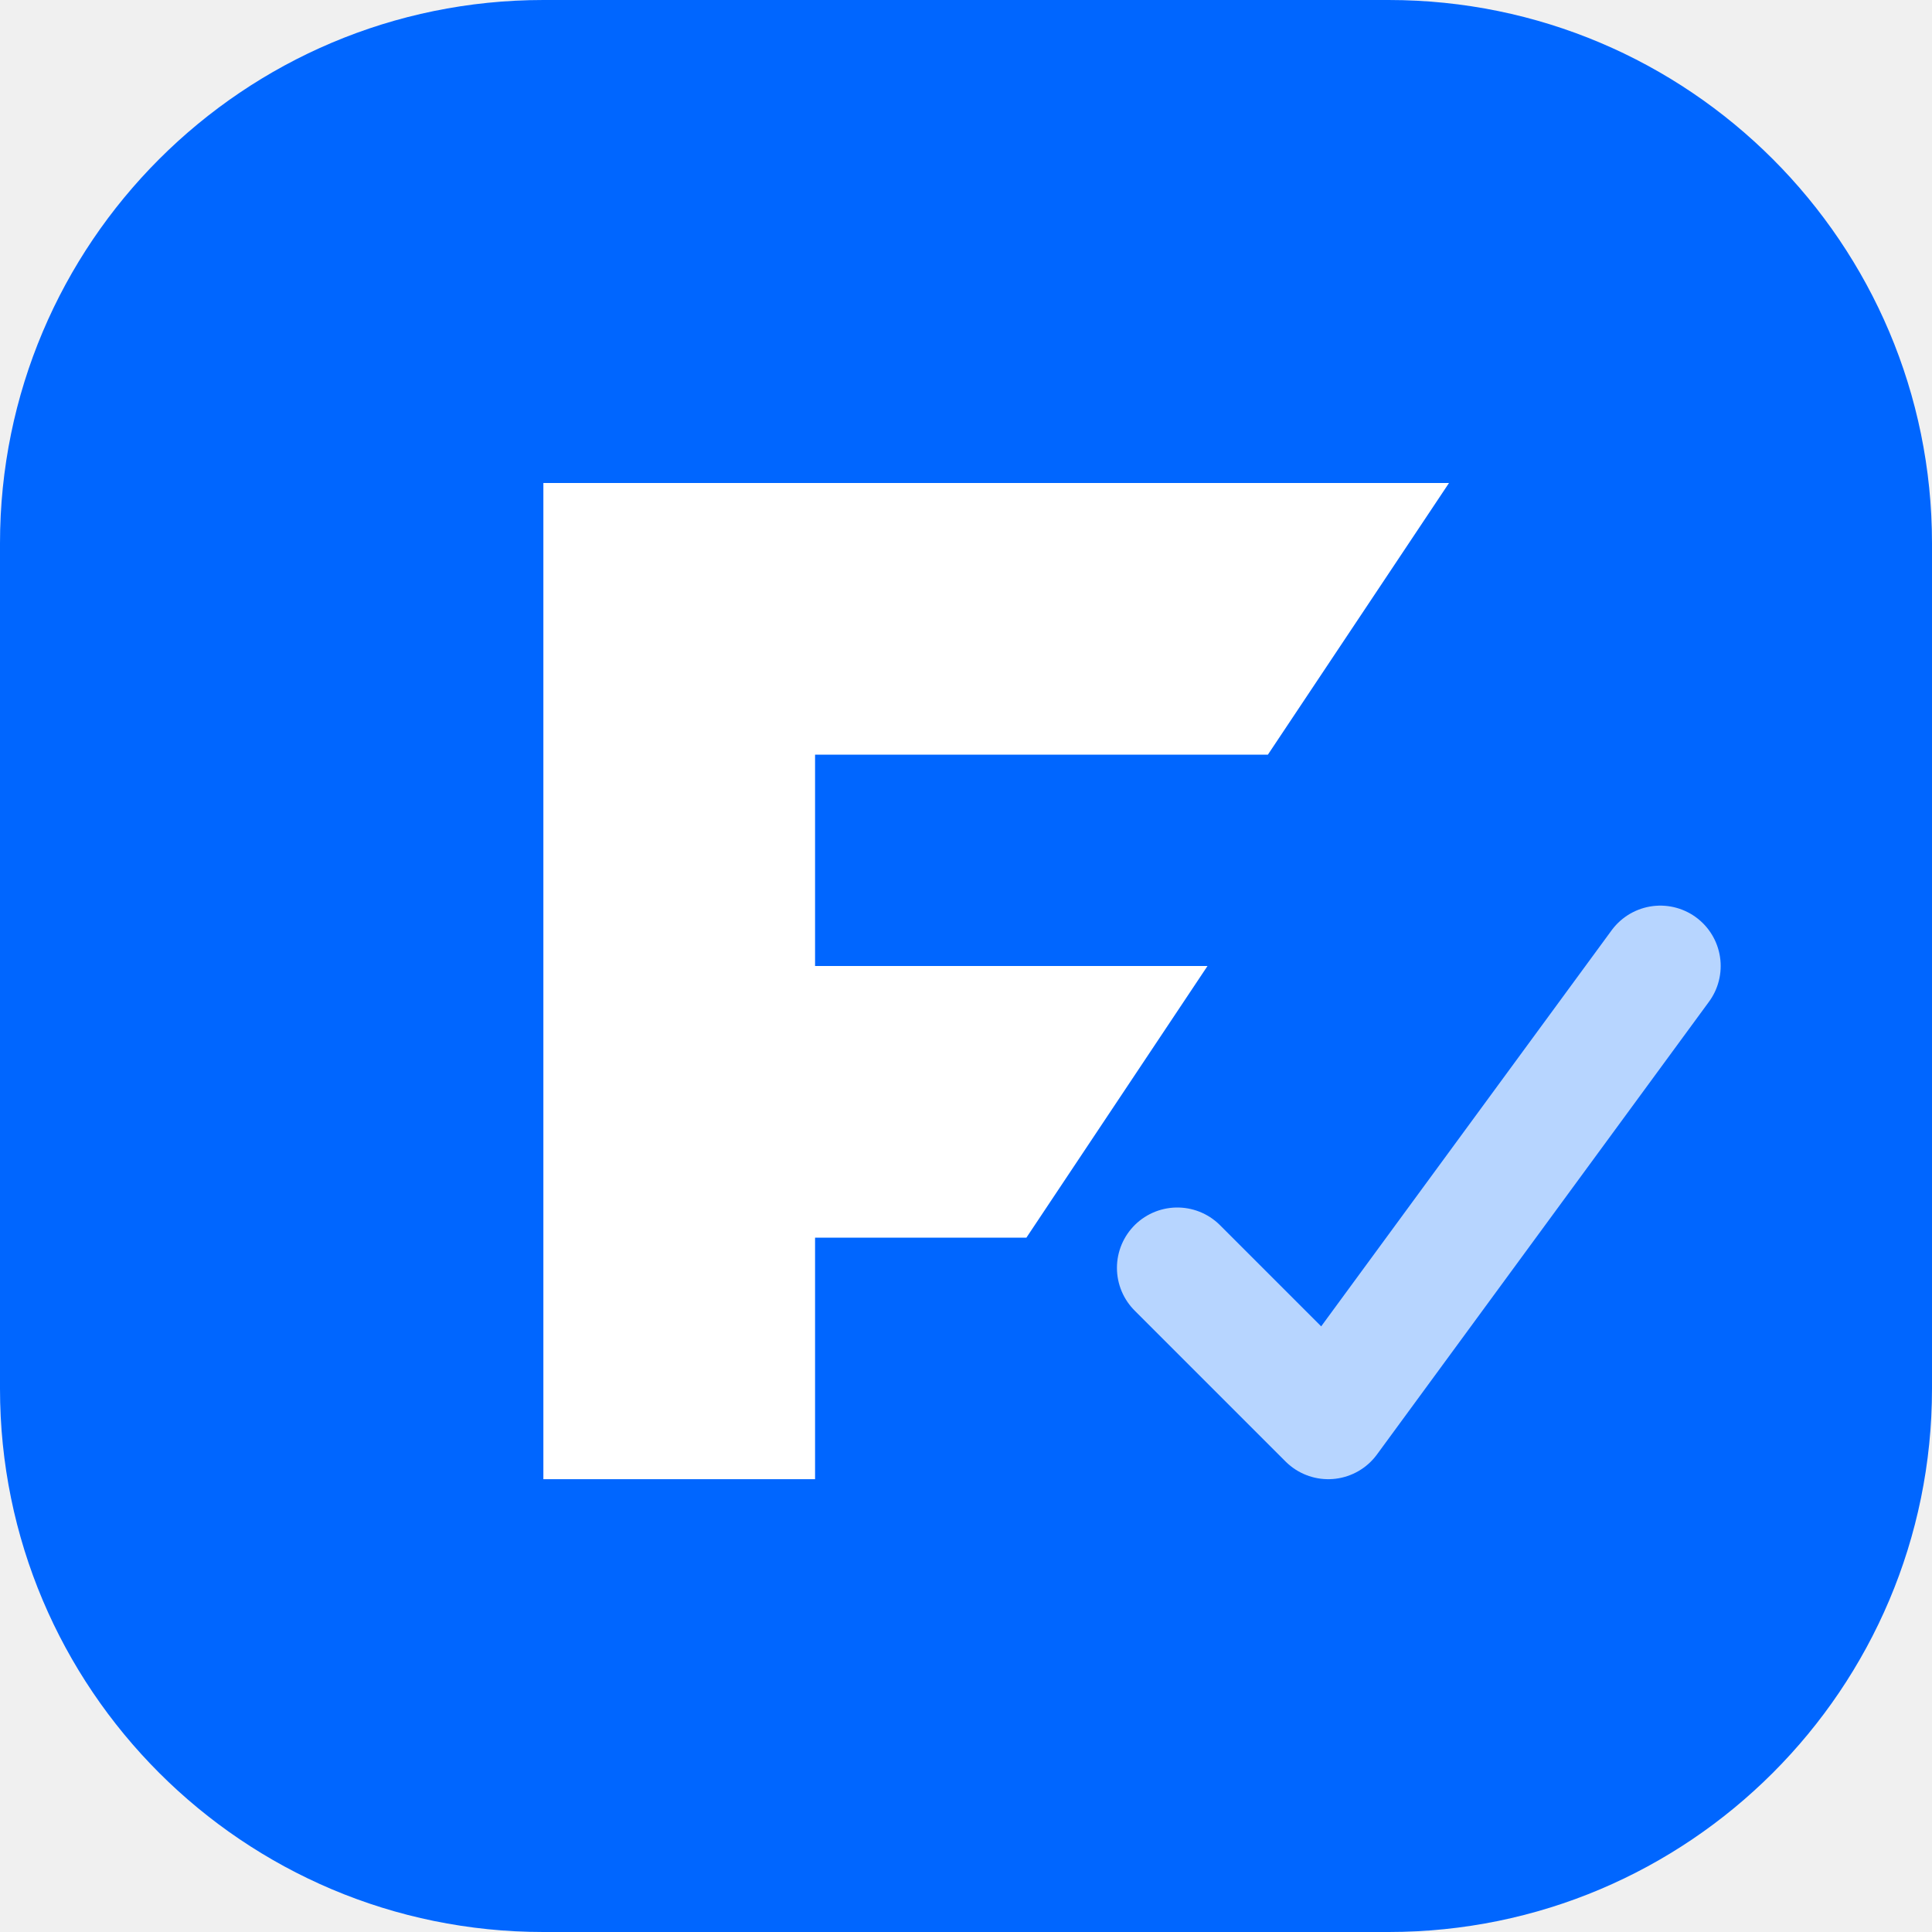
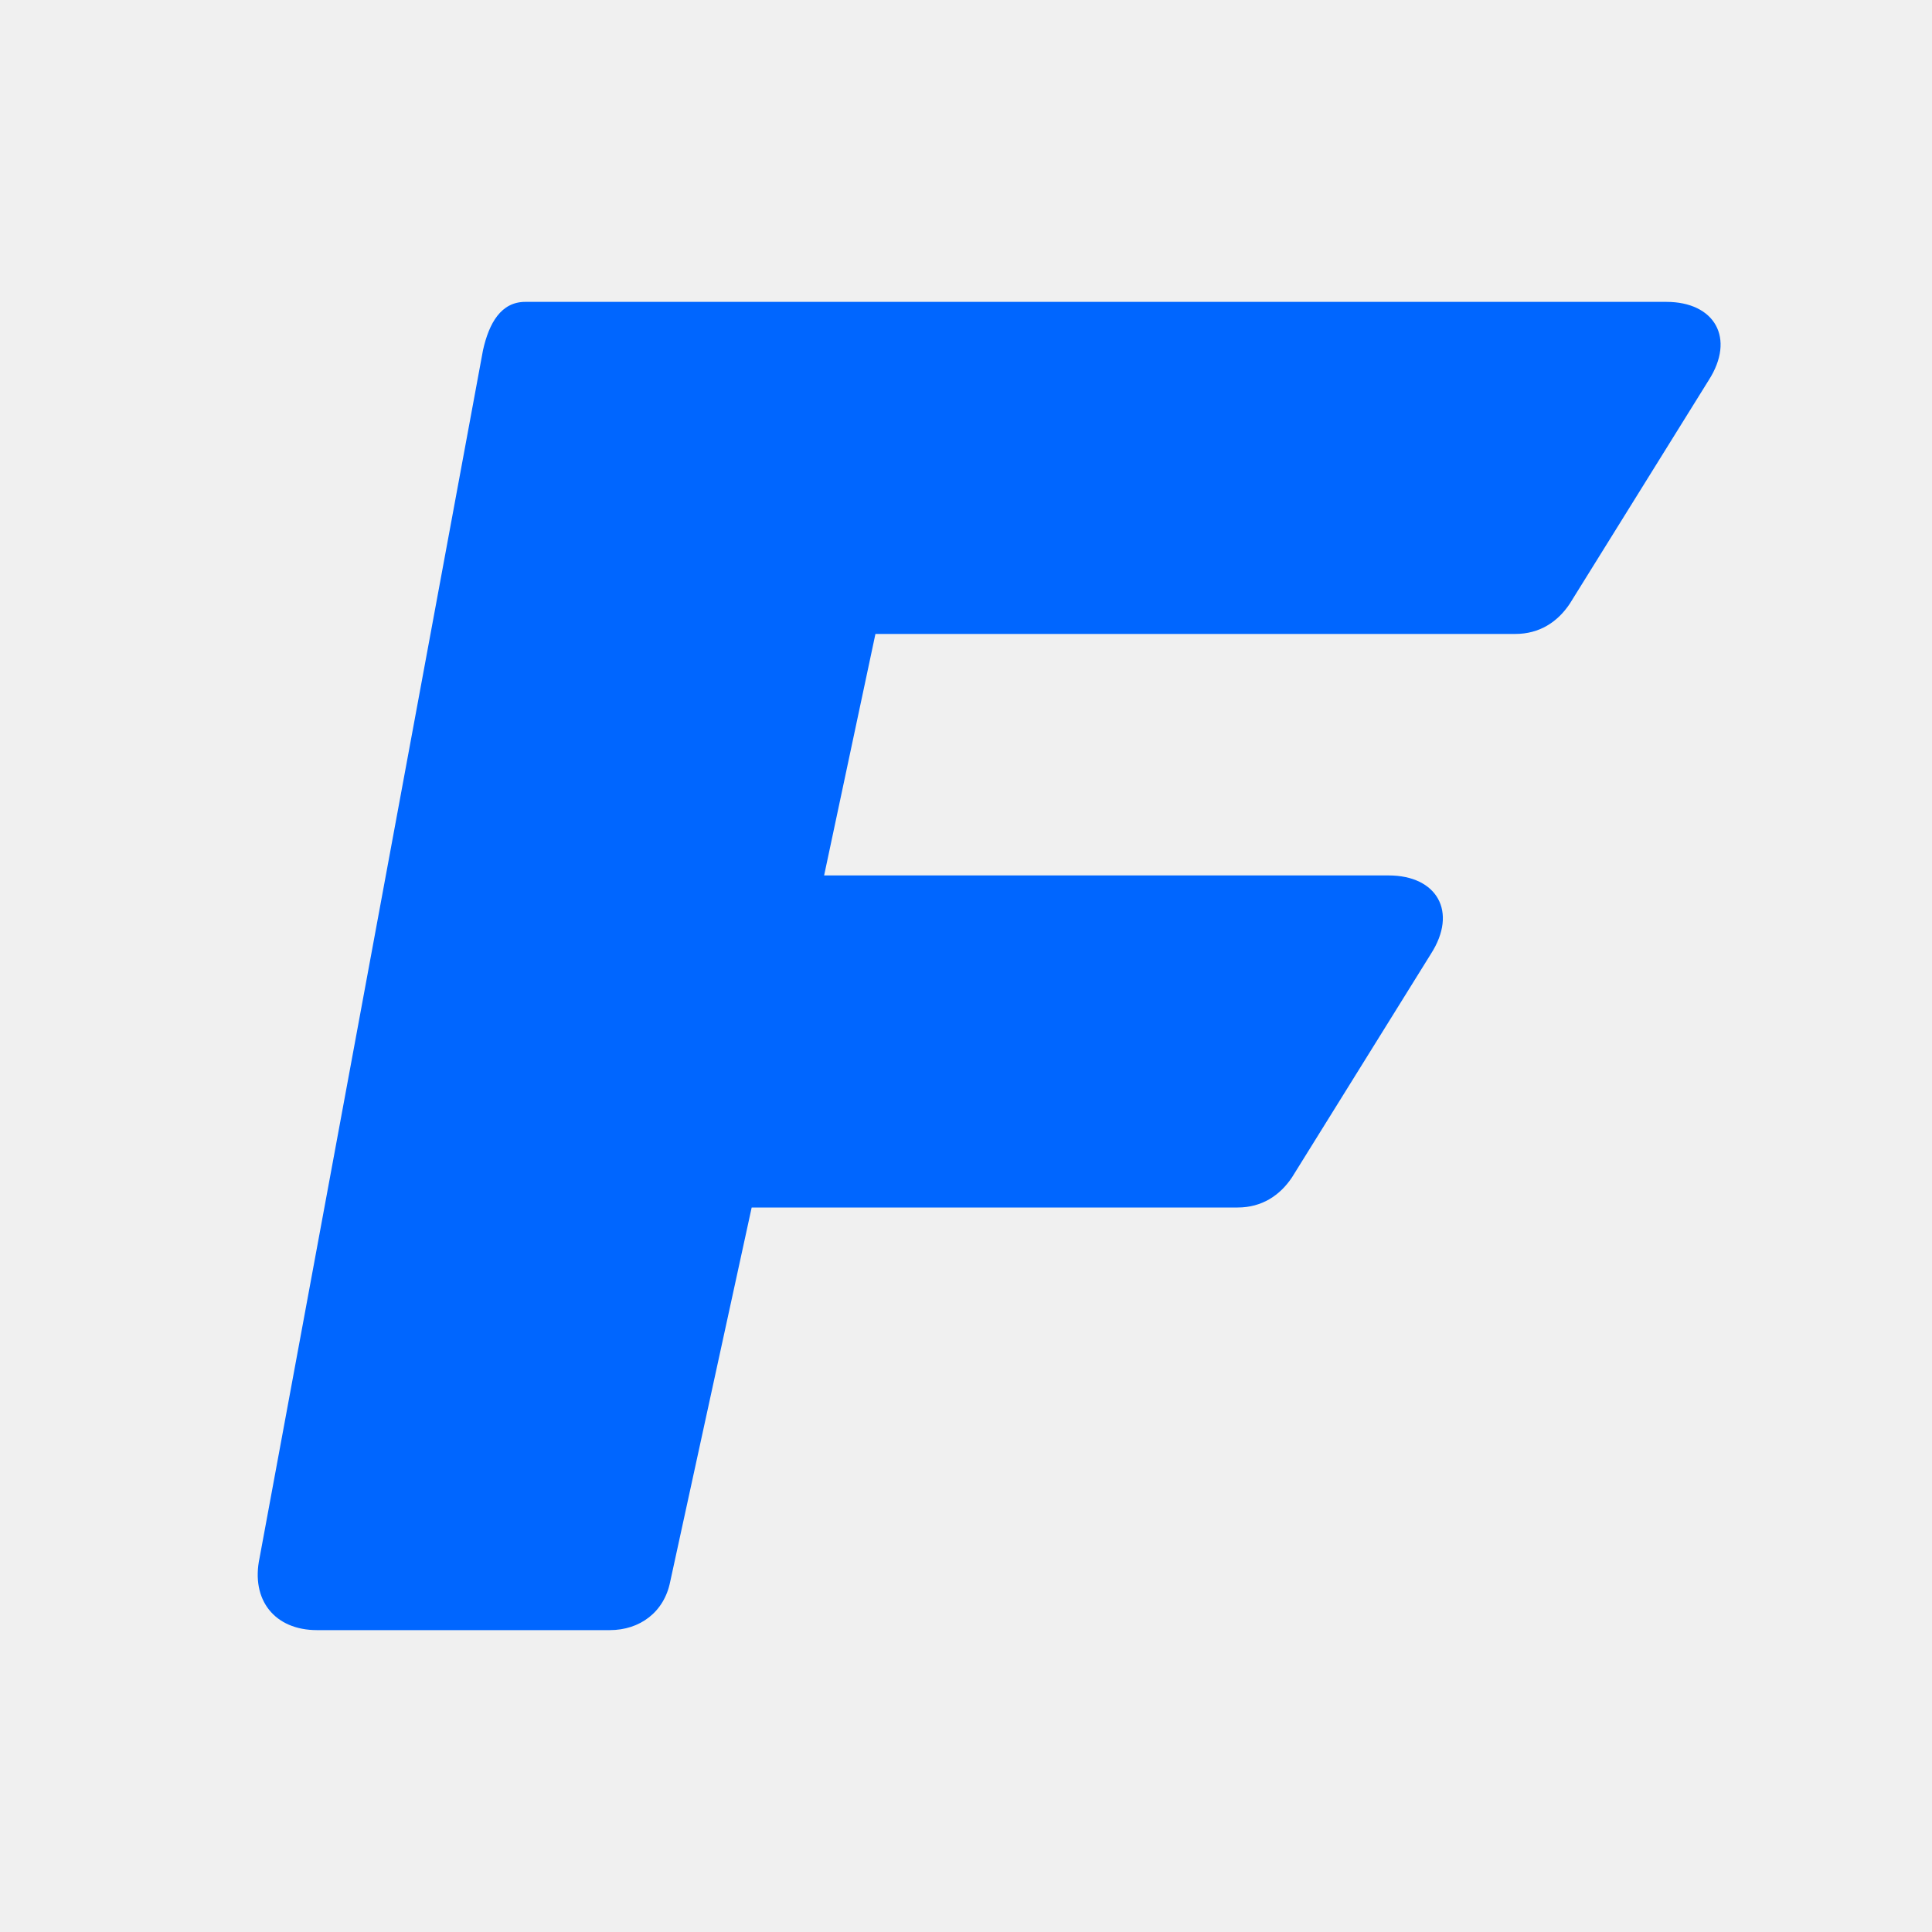
<svg xmlns="http://www.w3.org/2000/svg" width="64" height="64" viewBox="0 0 64 64" fill="none">
-   <rect width="64" height="64" rx="18" fill="#0066FF" />
-   <path d="M18 16H48L42 25H27V32H40L34 41H27V49H18V16Z" fill="#FFFFFF" />
-   <path d="M39 42L44 47L55 32" stroke="#B7D5FF" stroke-width="4" stroke-linecap="round" stroke-linejoin="round" />
+   <path d="M17.4 10H55.2C56.8 10 57.5 11.2 56.6 12.6L52 20C51.6 20.6 51 21 50.2 21H29L27.3 29H46C47.6 29 48.3 30.2 47.4 31.6L42.8 39C42.4 39.6 41.8 40 41 40H24.9L22.2 52.4C22 53.4 21.2 54 20.2 54H10.5C9.1 54 8.3 53 8.6 51.6L16 11.6C16.2 10.7 16.6 10 17.4 10Z" fill="#0066FF" />
</svg>
